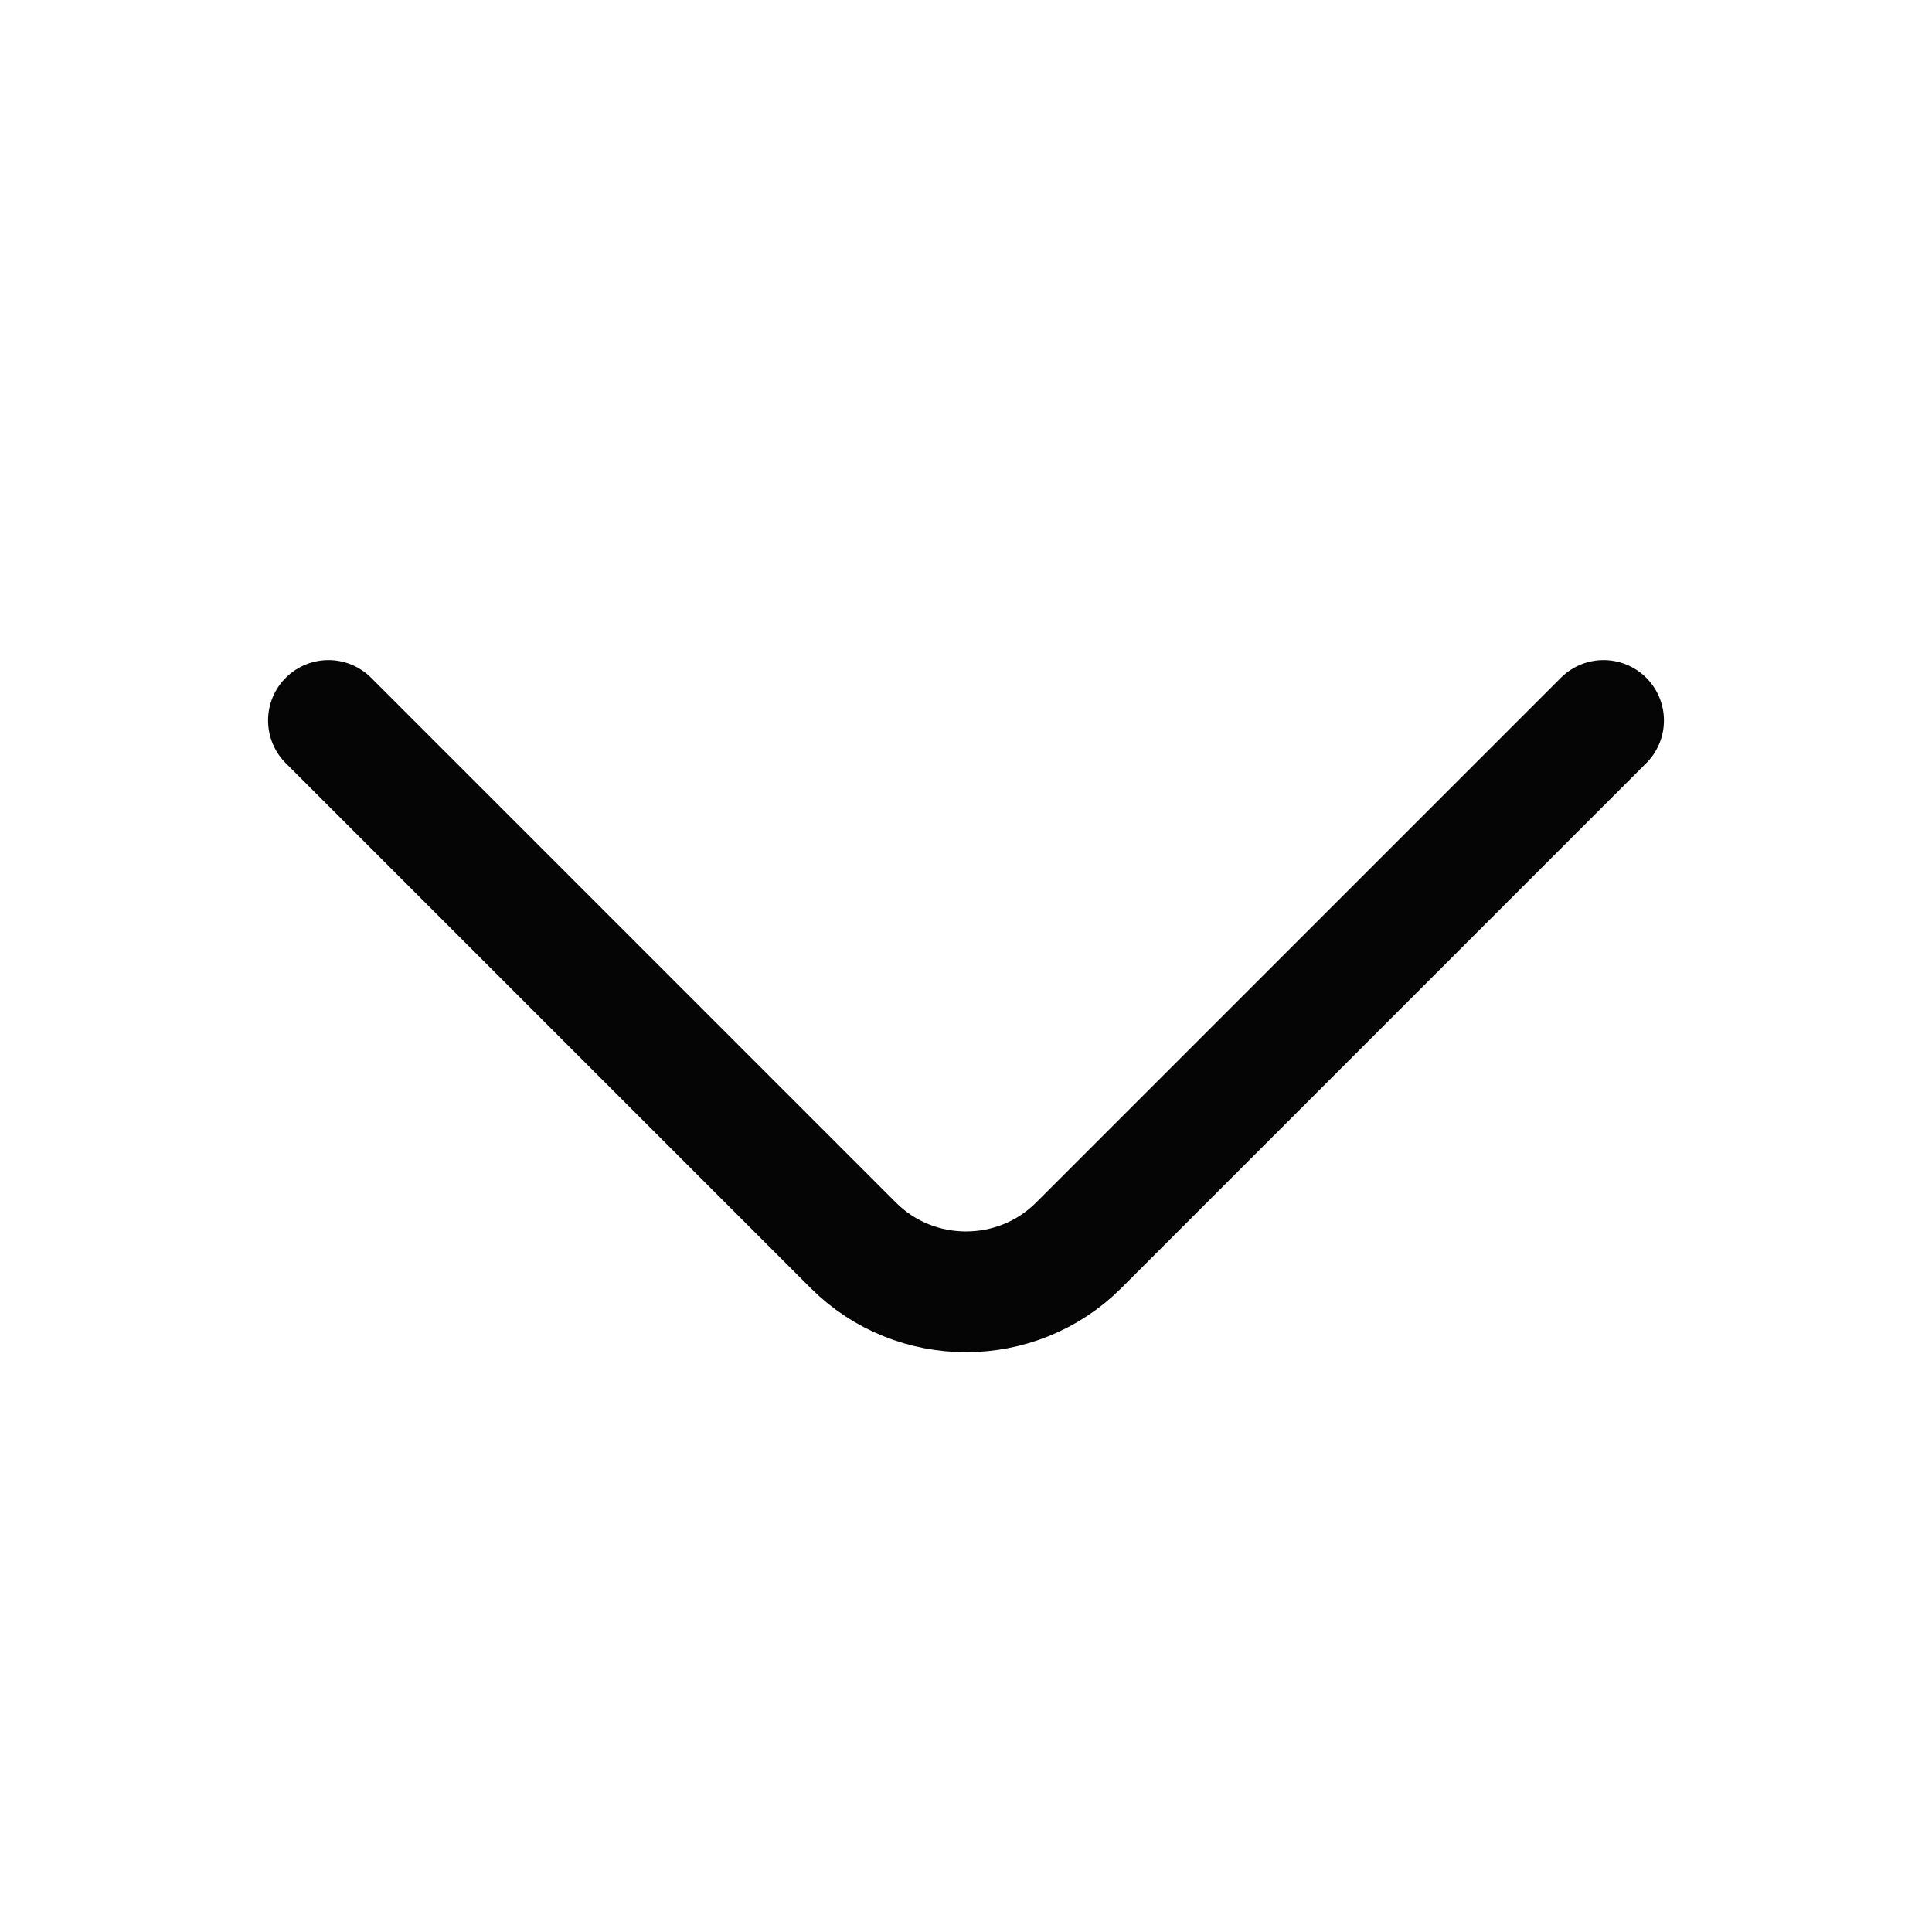
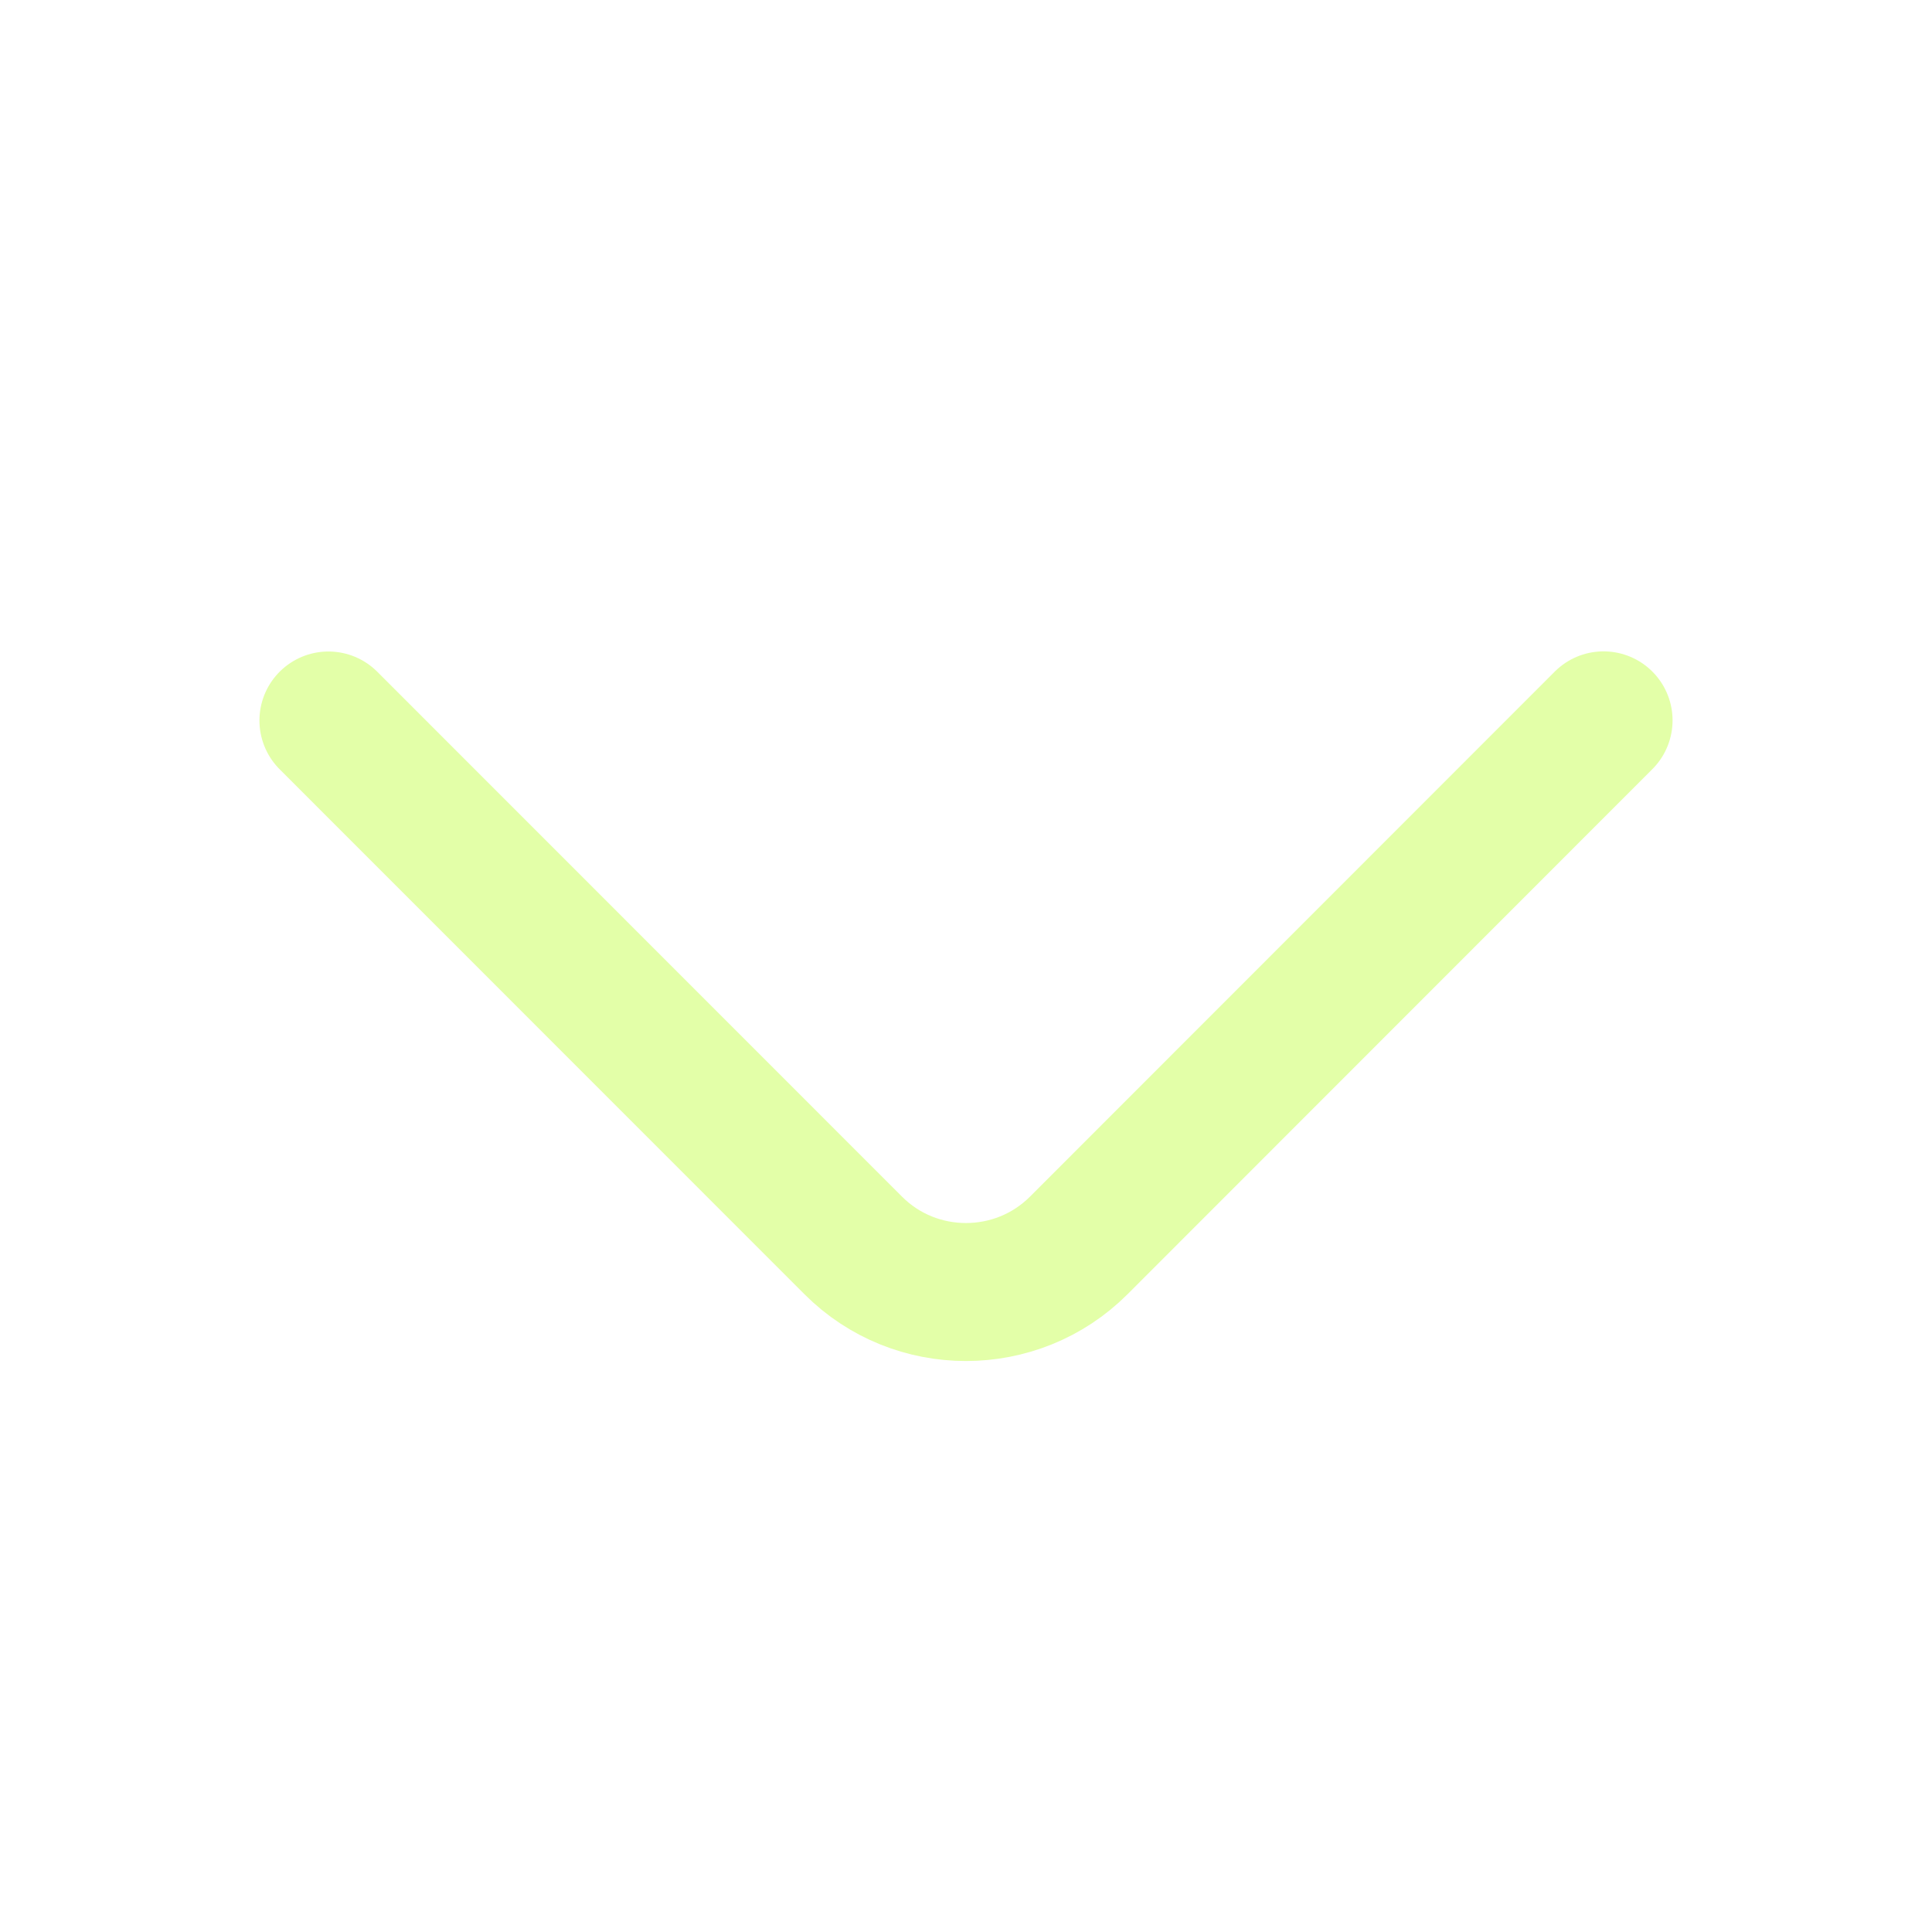
- <svg xmlns="http://www.w3.org/2000/svg" width="24" height="24" viewBox="0 0 24 24" fill="none">
-   <path d="M19.92 8.95L13.4 15.47C12.63 16.24 11.37 16.24 10.6 15.47L4.08 8.95" stroke="#050505" stroke-width="1.5" stroke-miterlimit="10" stroke-linecap="round" stroke-linejoin="round" />
+ <svg xmlns="http://www.w3.org/2000/svg" width="14" height="14" fill="none">
+   <path stroke="#E3FFA8" stroke-linecap="round" stroke-linejoin="round" stroke-miterlimit="10" d="M11.62 5.22 7.817 9.025c-.45.45-1.185.45-1.634 0L2.38 5.221" />
</svg>
